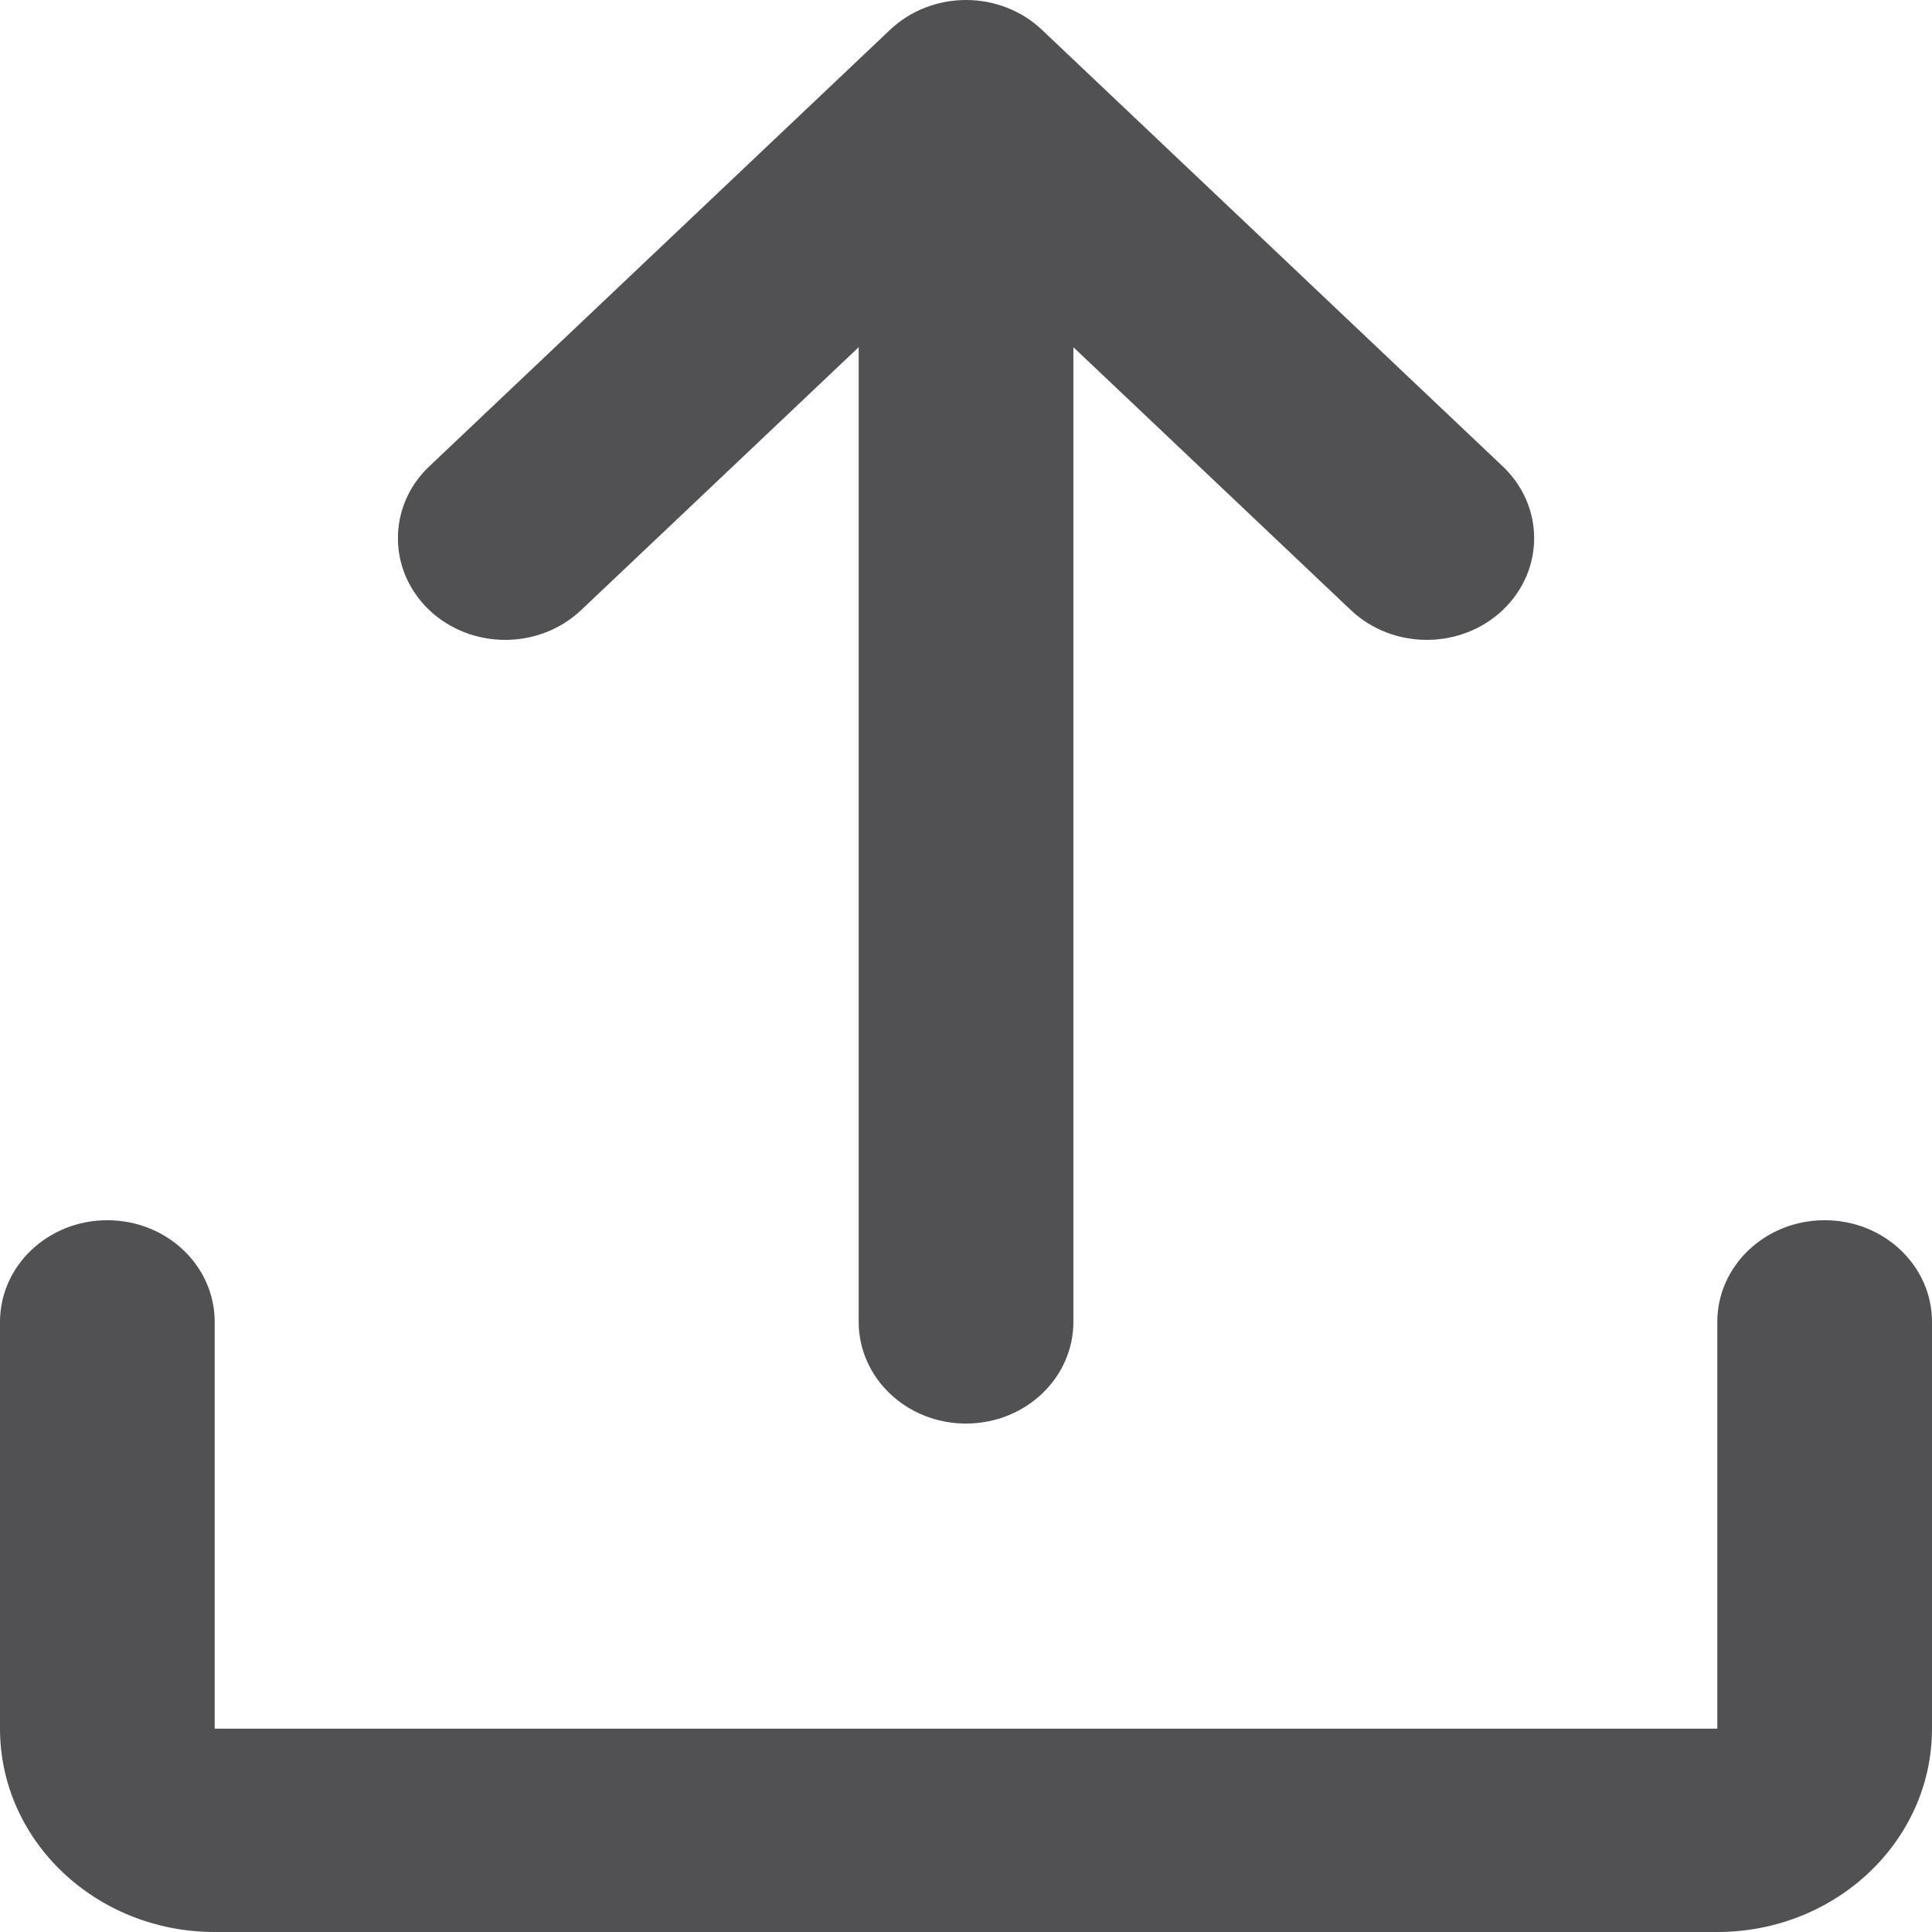
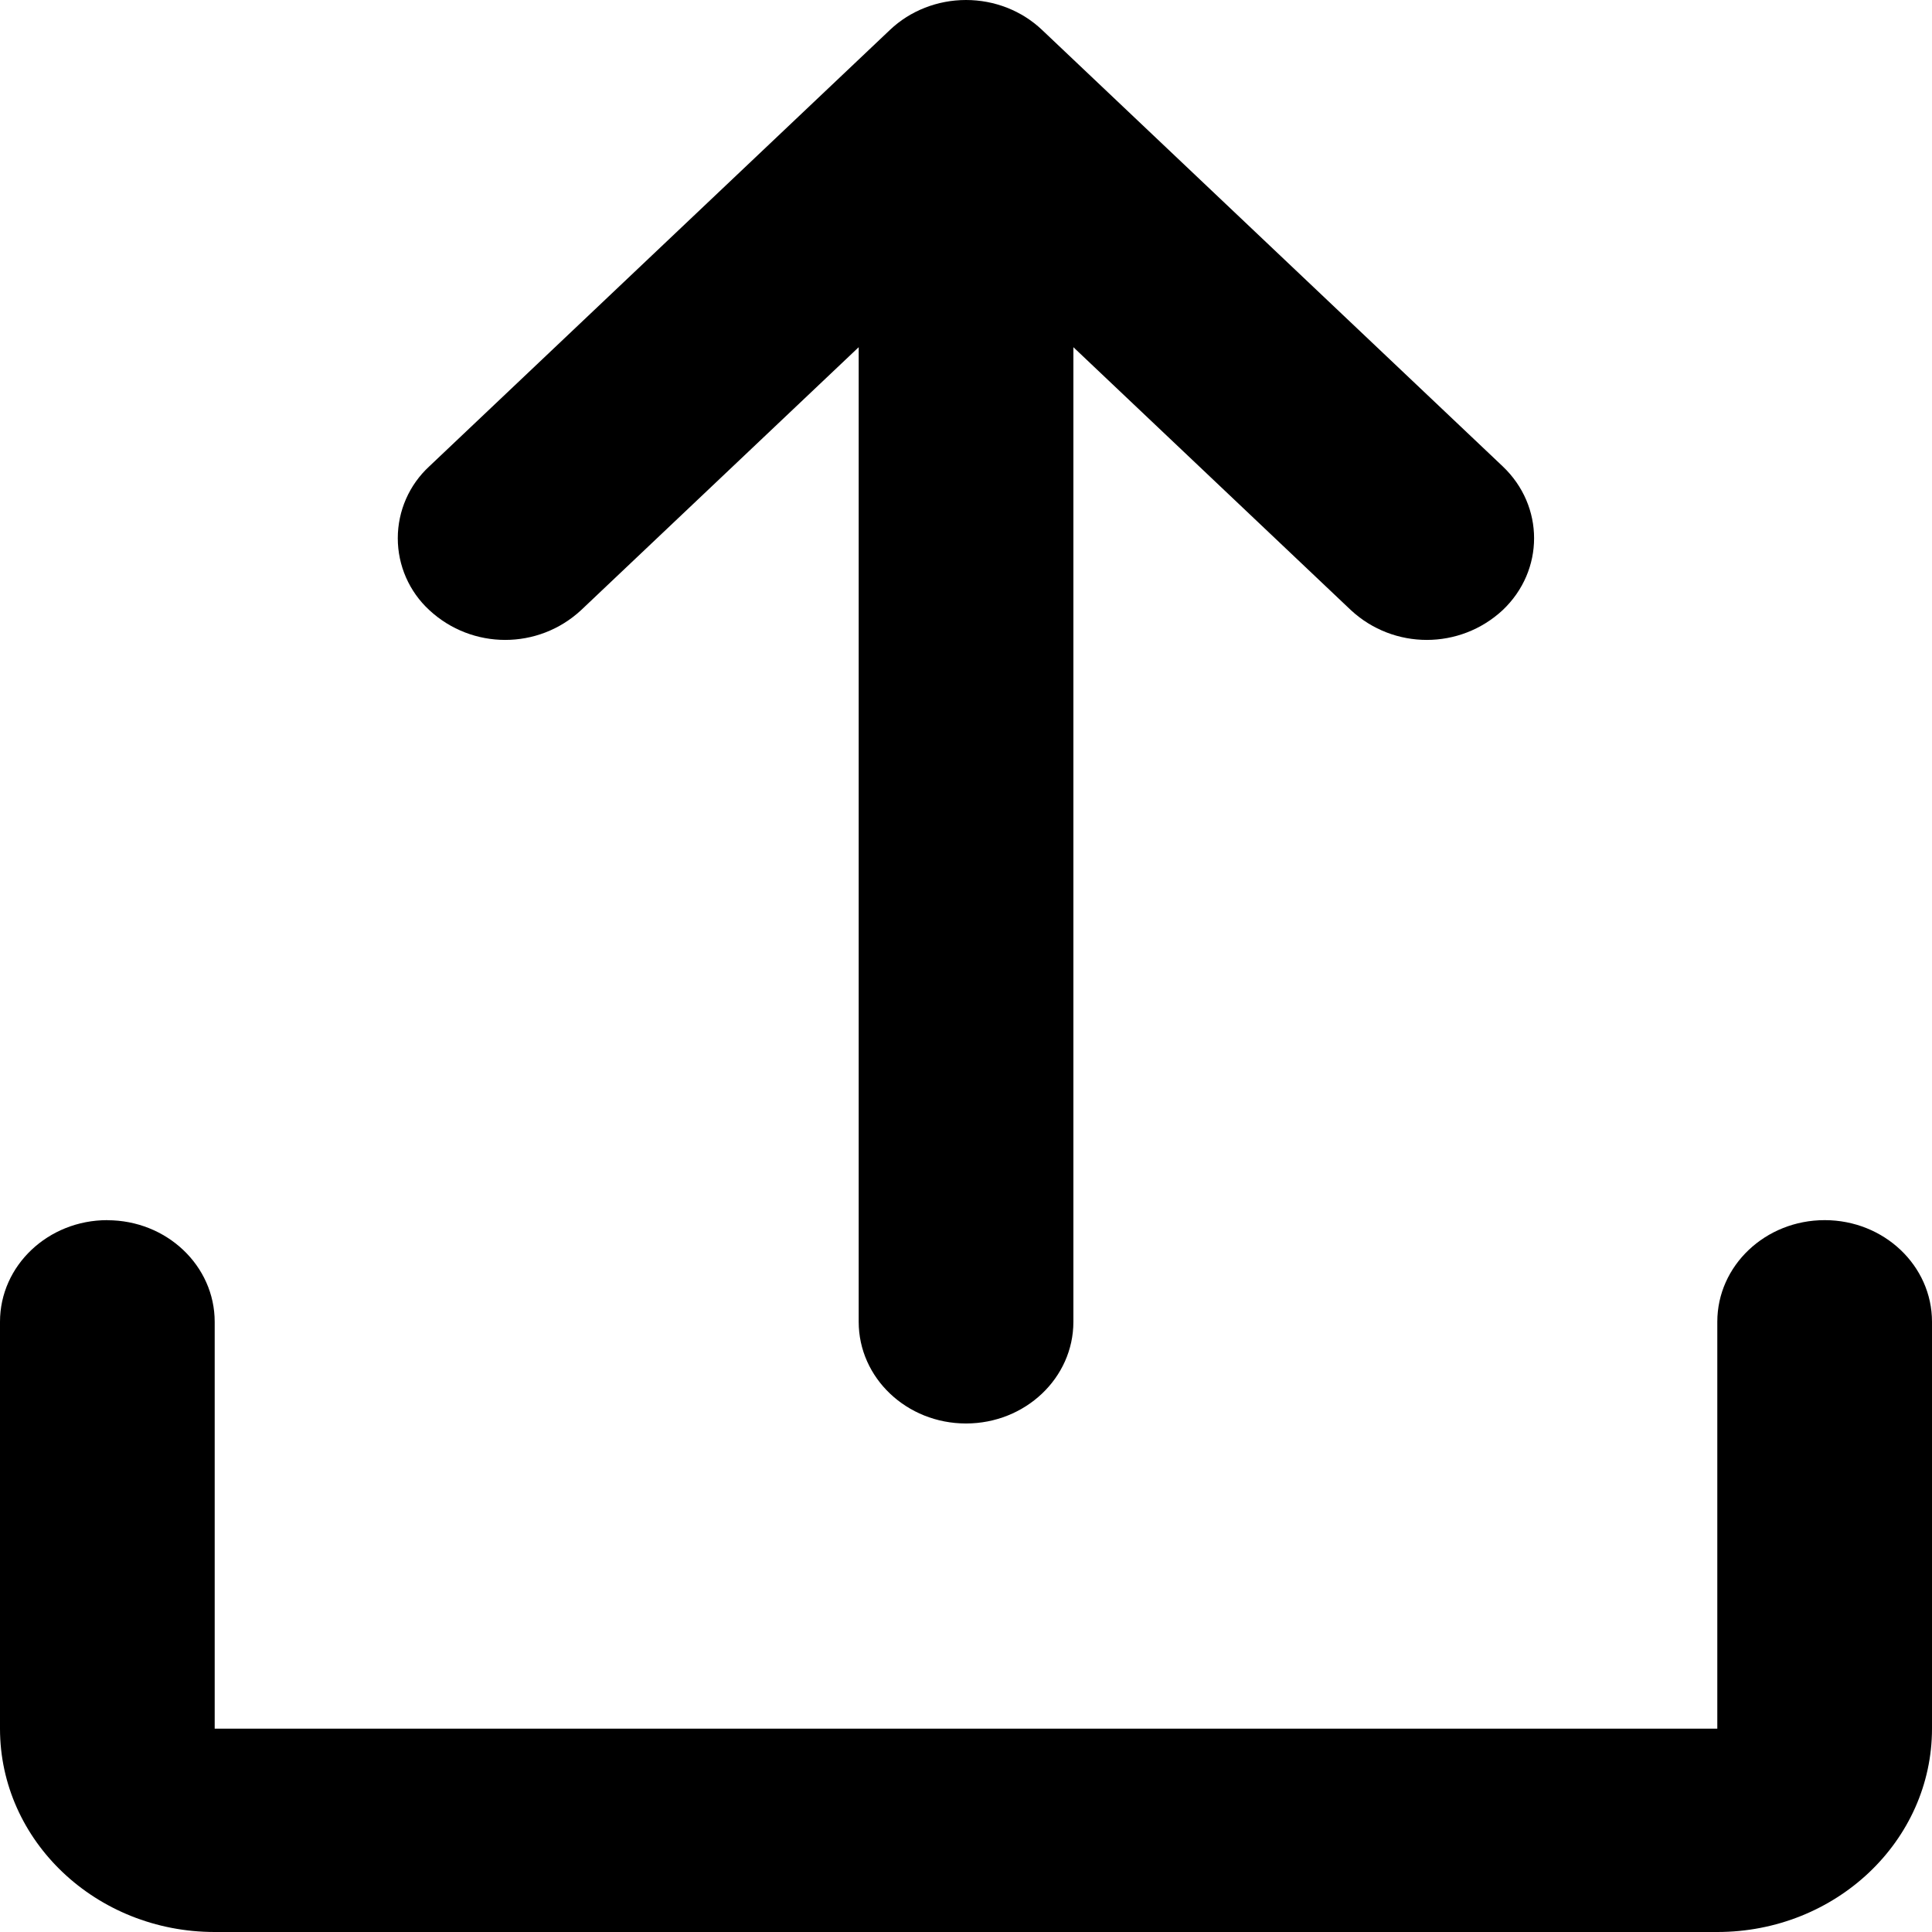
- <svg xmlns="http://www.w3.org/2000/svg" width="24" height="24" viewBox="0 0 24 24" fill="none">
-   <path d="M16.781 7.579L13.334 4.313V16.421C13.334 17.119 12.736 17.684 12 17.684C11.264 17.684 10.667 17.119 10.667 16.421V4.313L7.219 7.579C6.698 8.072 5.854 8.072 5.333 7.579C5.268 7.517 5.211 7.451 5.163 7.381C4.821 6.891 4.878 6.224 5.333 5.793L11.057 0.37C11.307 0.133 11.646 0 12 0C12.354 0 12.693 0.133 12.943 0.37L18.667 5.793C19.188 6.286 19.188 7.086 18.667 7.579C18.146 8.072 17.302 8.072 16.781 7.579Z" fill="#515153" />
-   <path d="M1.333 15.158C2.07 15.158 2.667 15.723 2.667 16.421V21.474H21.333V16.421C21.333 15.723 21.93 15.158 22.667 15.158C23.403 15.158 24 15.723 24 16.421V21.474C24 22.869 22.806 24 21.333 24H2.667C1.194 24 0 22.869 0 21.474V16.421C0 15.723 0.597 15.158 1.333 15.158Z" fill="#515153" />
+ <svg xmlns="http://www.w3.org/2000/svg" fill="currentColor" viewBox="0 0 24 24">
+   <path d="m16.781 7.579-3.447-3.266V16.42c0 .698-.598 1.263-1.334 1.263s-1.333-.565-1.333-1.263V4.313L7.219 7.579a1.386 1.386 0 0 1-1.886 0 1.214 1.214 0 0 1 0-1.786L11.057.37c.25-.237.59-.37.943-.37.354 0 .693.133.943.37l5.724 5.423c.52.493.52 1.293 0 1.786a1.386 1.386 0 0 1-1.886 0" />
+   <path d="M1.333 15.158c.737 0 1.334.565 1.334 1.263v5.053h18.666V16.42c0-.698.597-1.263 1.334-1.263.736 0 1.333.565 1.333 1.263v5.053C24 22.869 22.806 24 21.333 24H2.667C1.194 24 0 22.869 0 21.474V16.42c0-.698.597-1.263 1.333-1.263" />
</svg>
